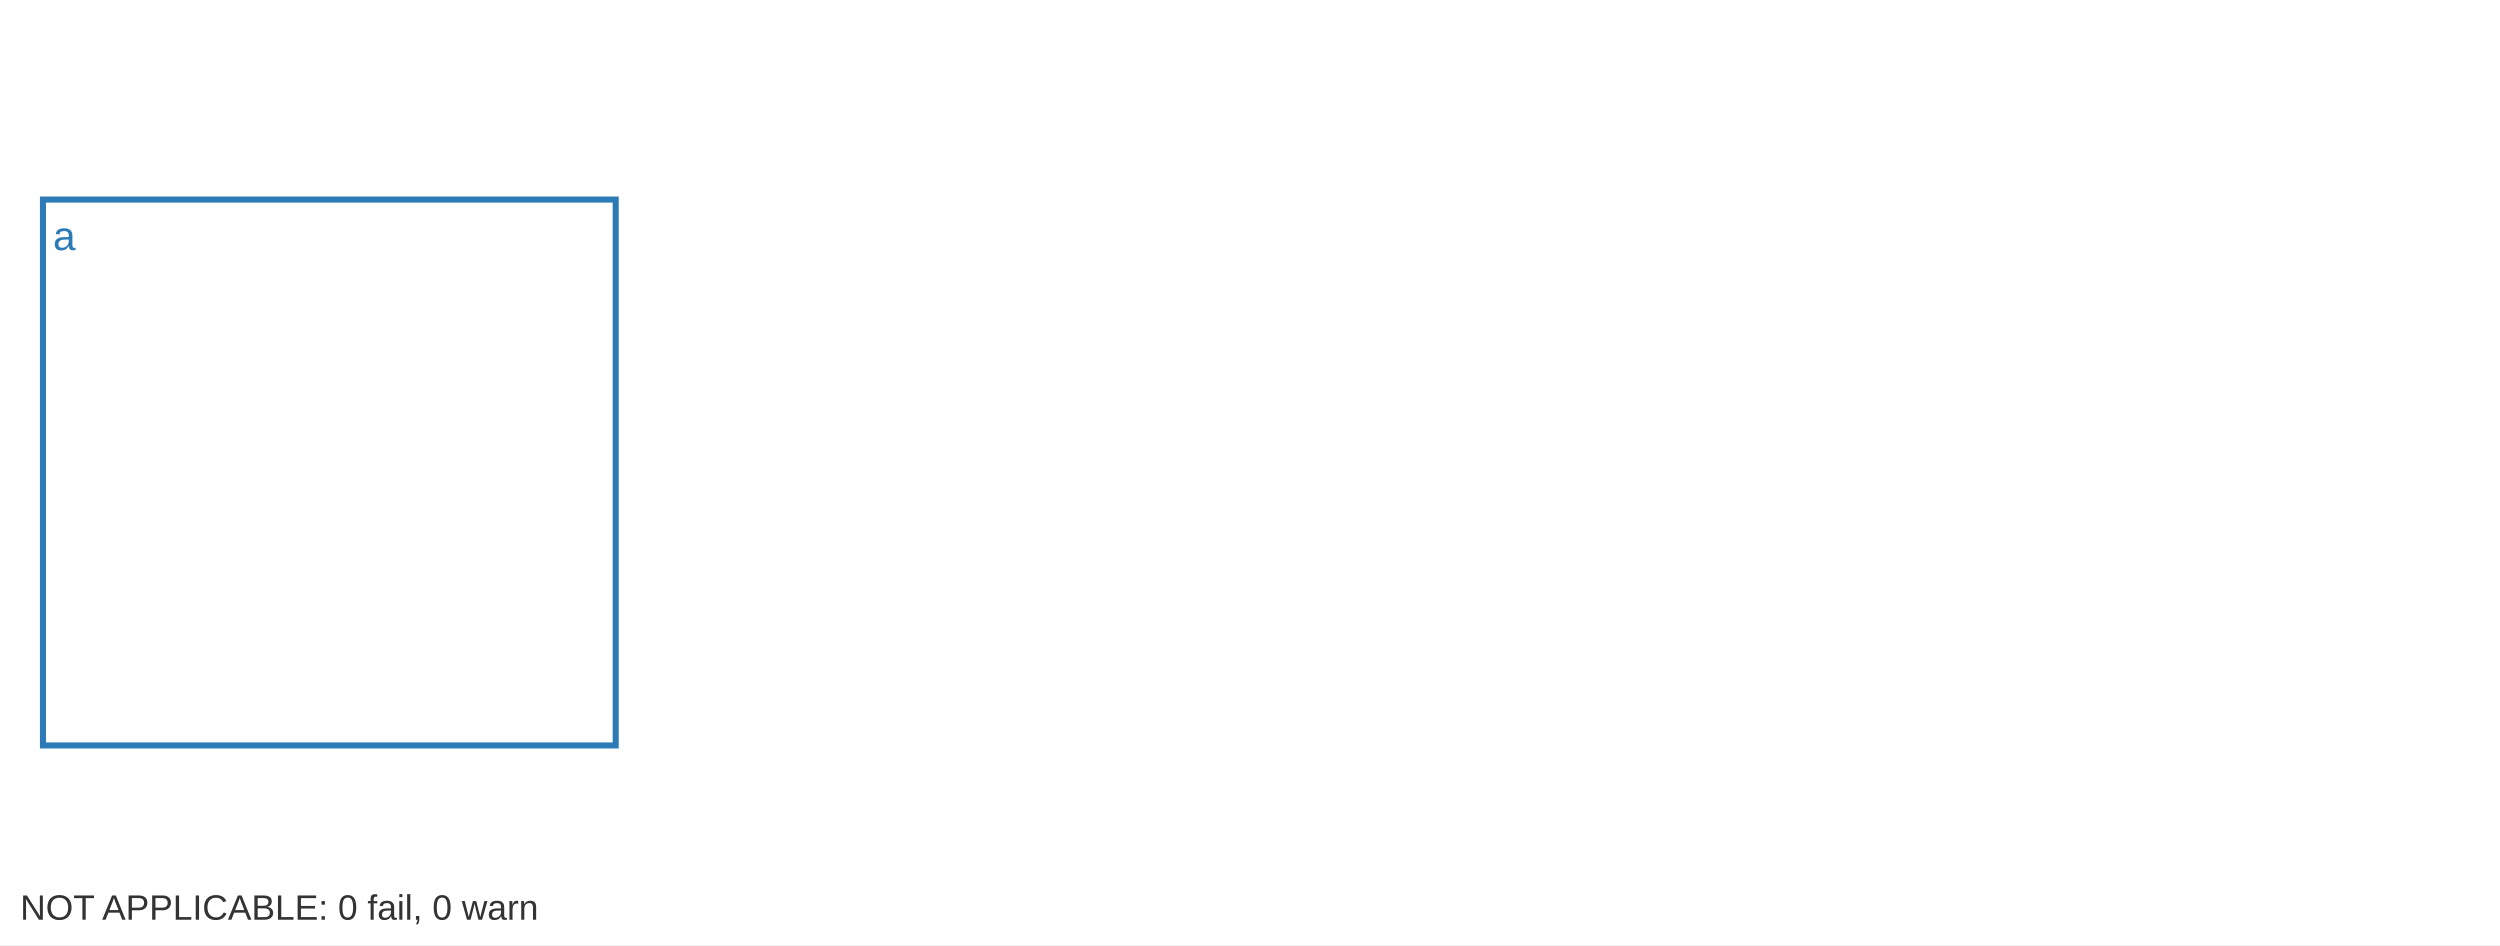
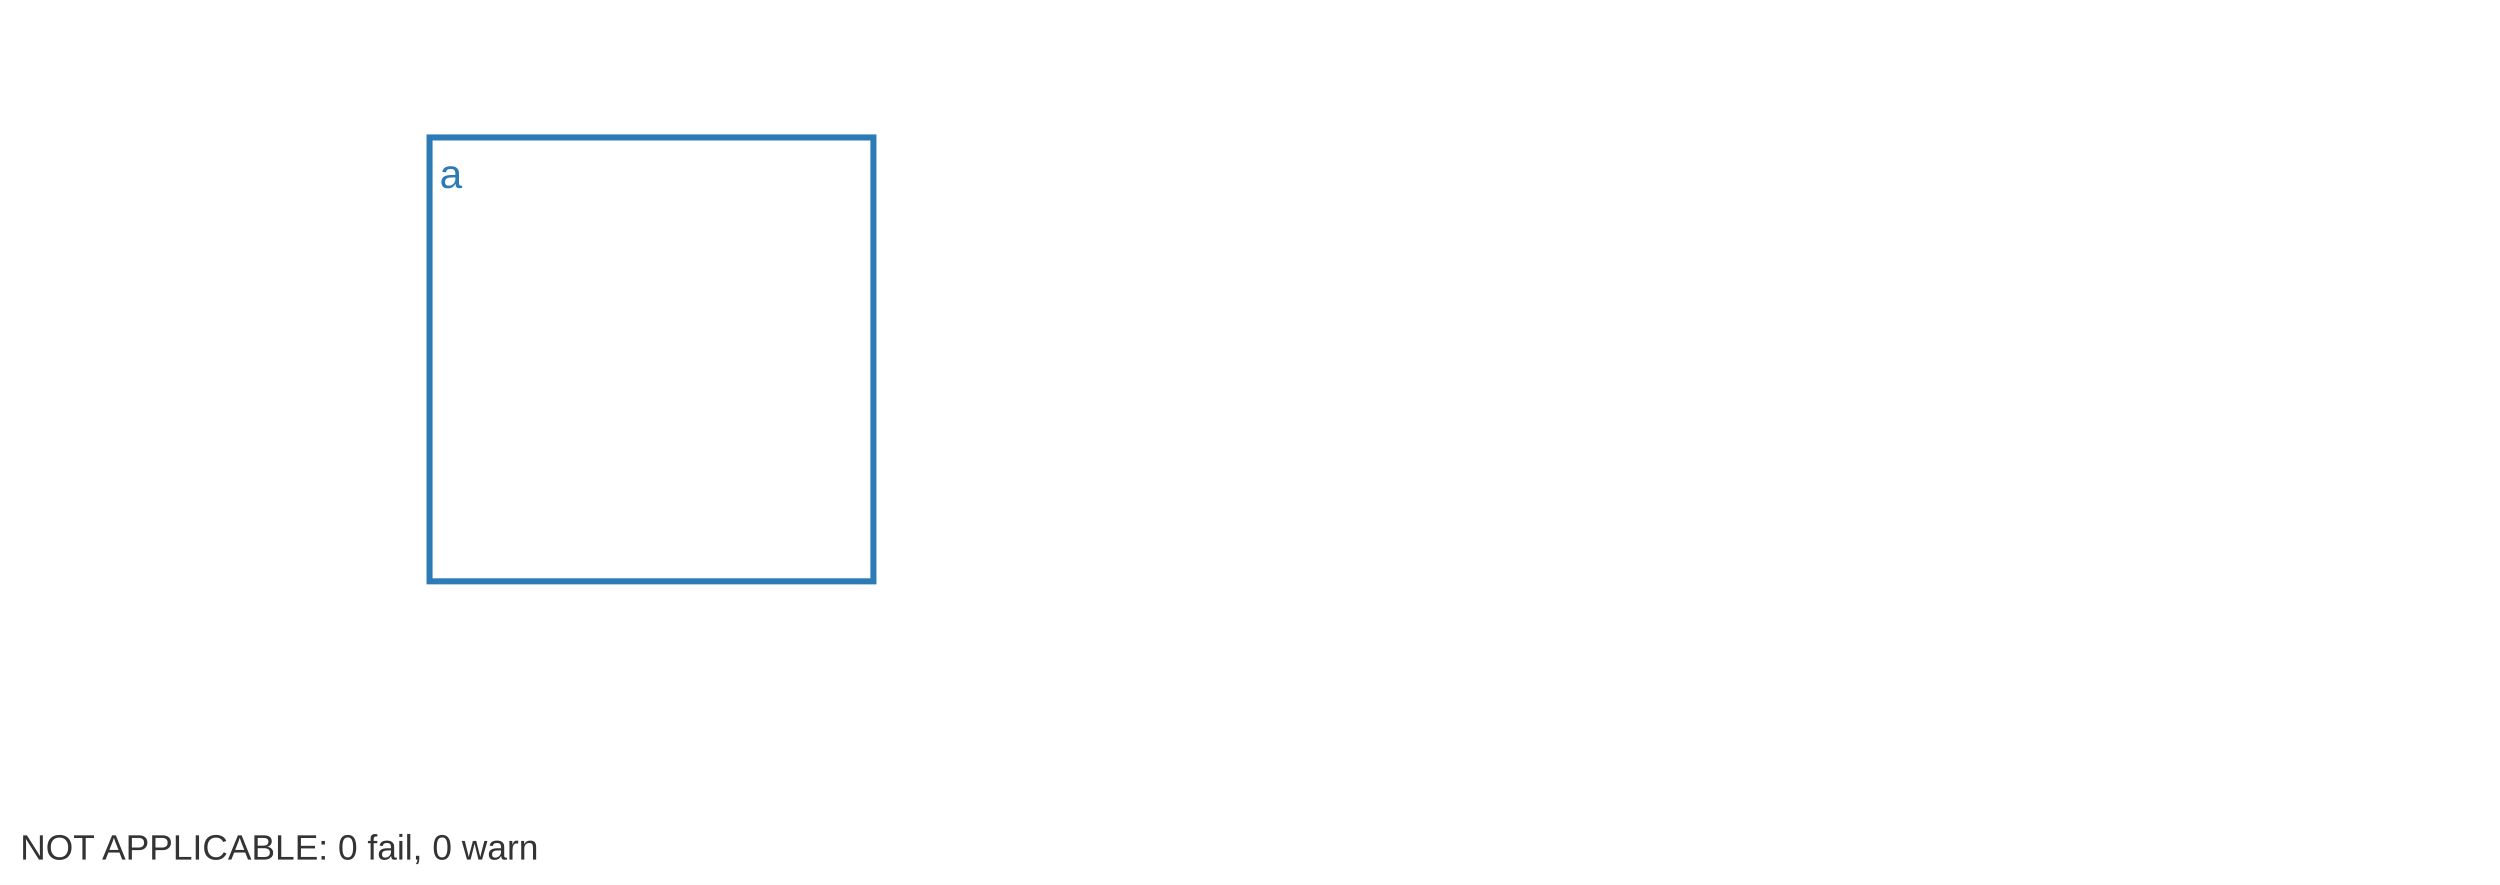
- <svg xmlns="http://www.w3.org/2000/svg" width="494.929pt" height="187.087pt" viewBox="0 0 494.929 187.087">
+ <svg xmlns="http://www.w3.org/2000/svg" width="494.929pt" height="175.181pt" viewBox="0 0 494.929 175.181">
  <rect width="100%" height="100%" fill="white" />
-   <rect x="8.504" y="39.508" width="113.386" height="108.071" fill="none" stroke="#2c7bb6" stroke-width="1.2" />
-   <text x="10.504" y="49.508" font-family="Arial, sans-serif" font-size="8" fill="#2c7bb6">a</text>
-   <text x="4" y="182.087" font-family="Arial, sans-serif" font-size="7" fill="#333">NOT APPLICABLE: 0 fail, 0 warn</text>
+   <rect x="85.039" y="27.213" width="87.874" height="87.874" fill="none" stroke="#2c7bb6" stroke-width="1.2" />
+   <text x="87.039" y="37.213" font-family="Arial, sans-serif" font-size="8" fill="#2c7bb6">a</text>
+   <text x="4" y="170.181" font-family="Arial, sans-serif" font-size="7" fill="#333">NOT APPLICABLE: 0 fail, 0 warn</text>
</svg>
